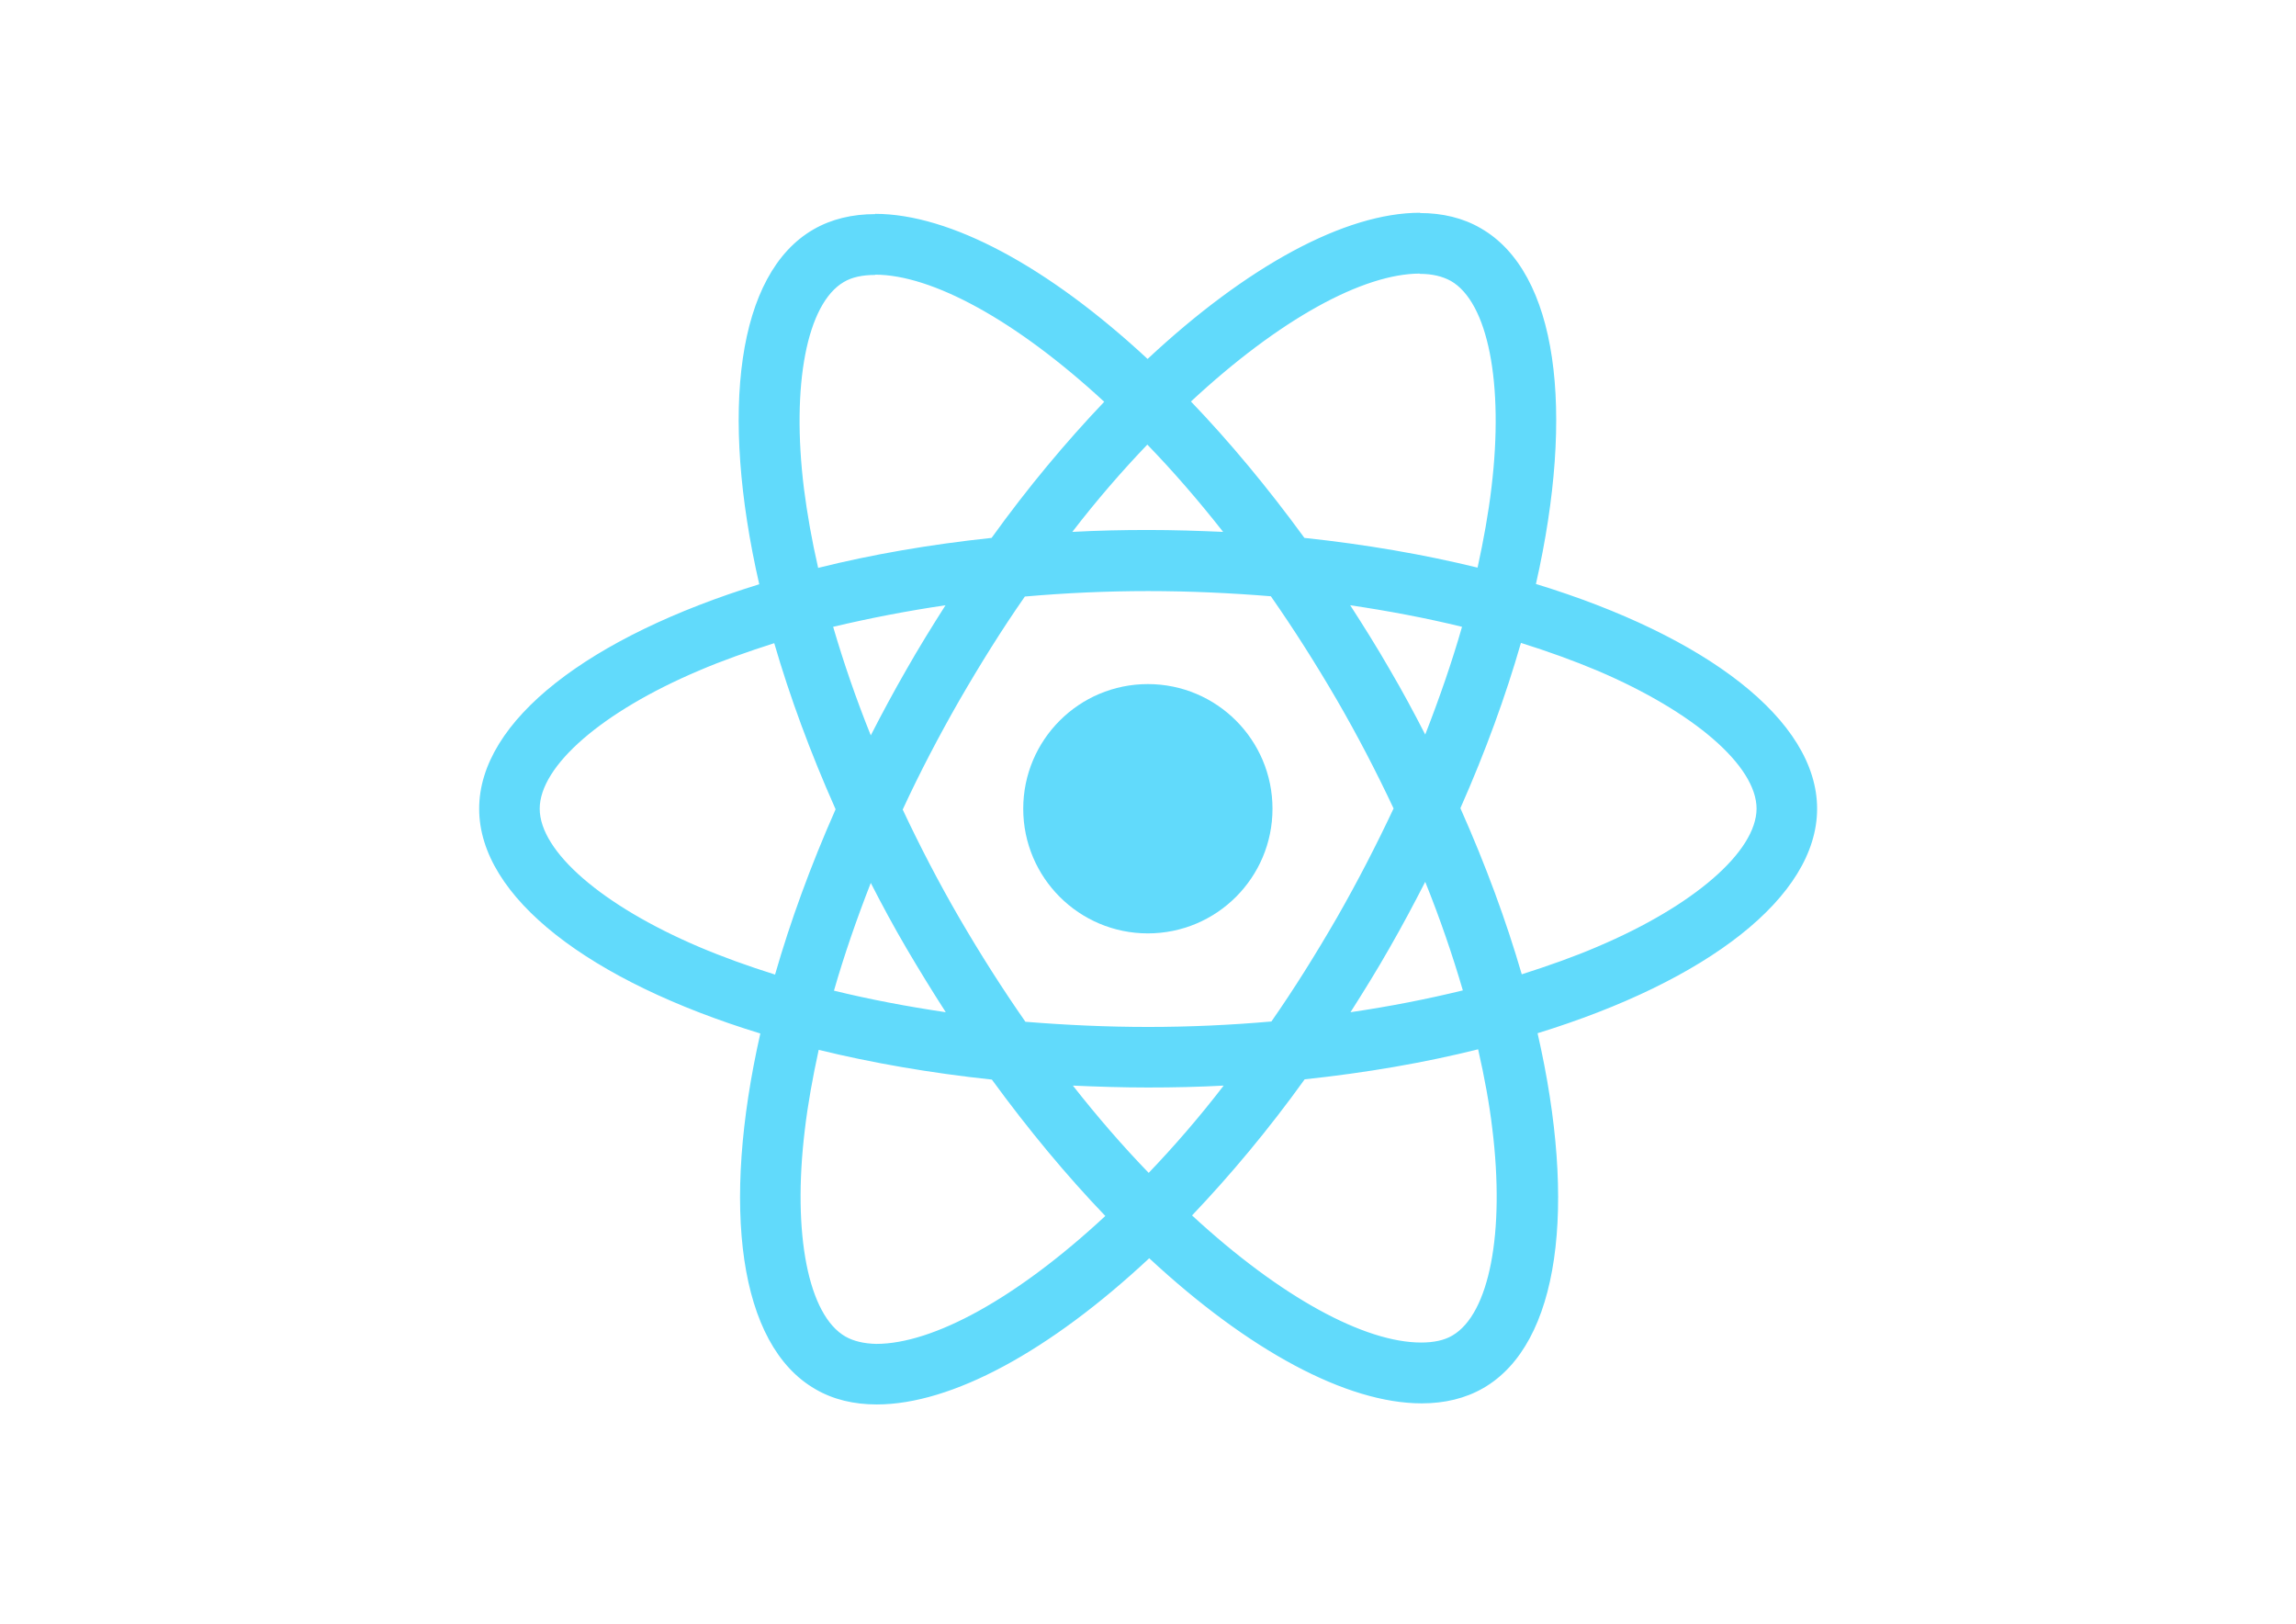
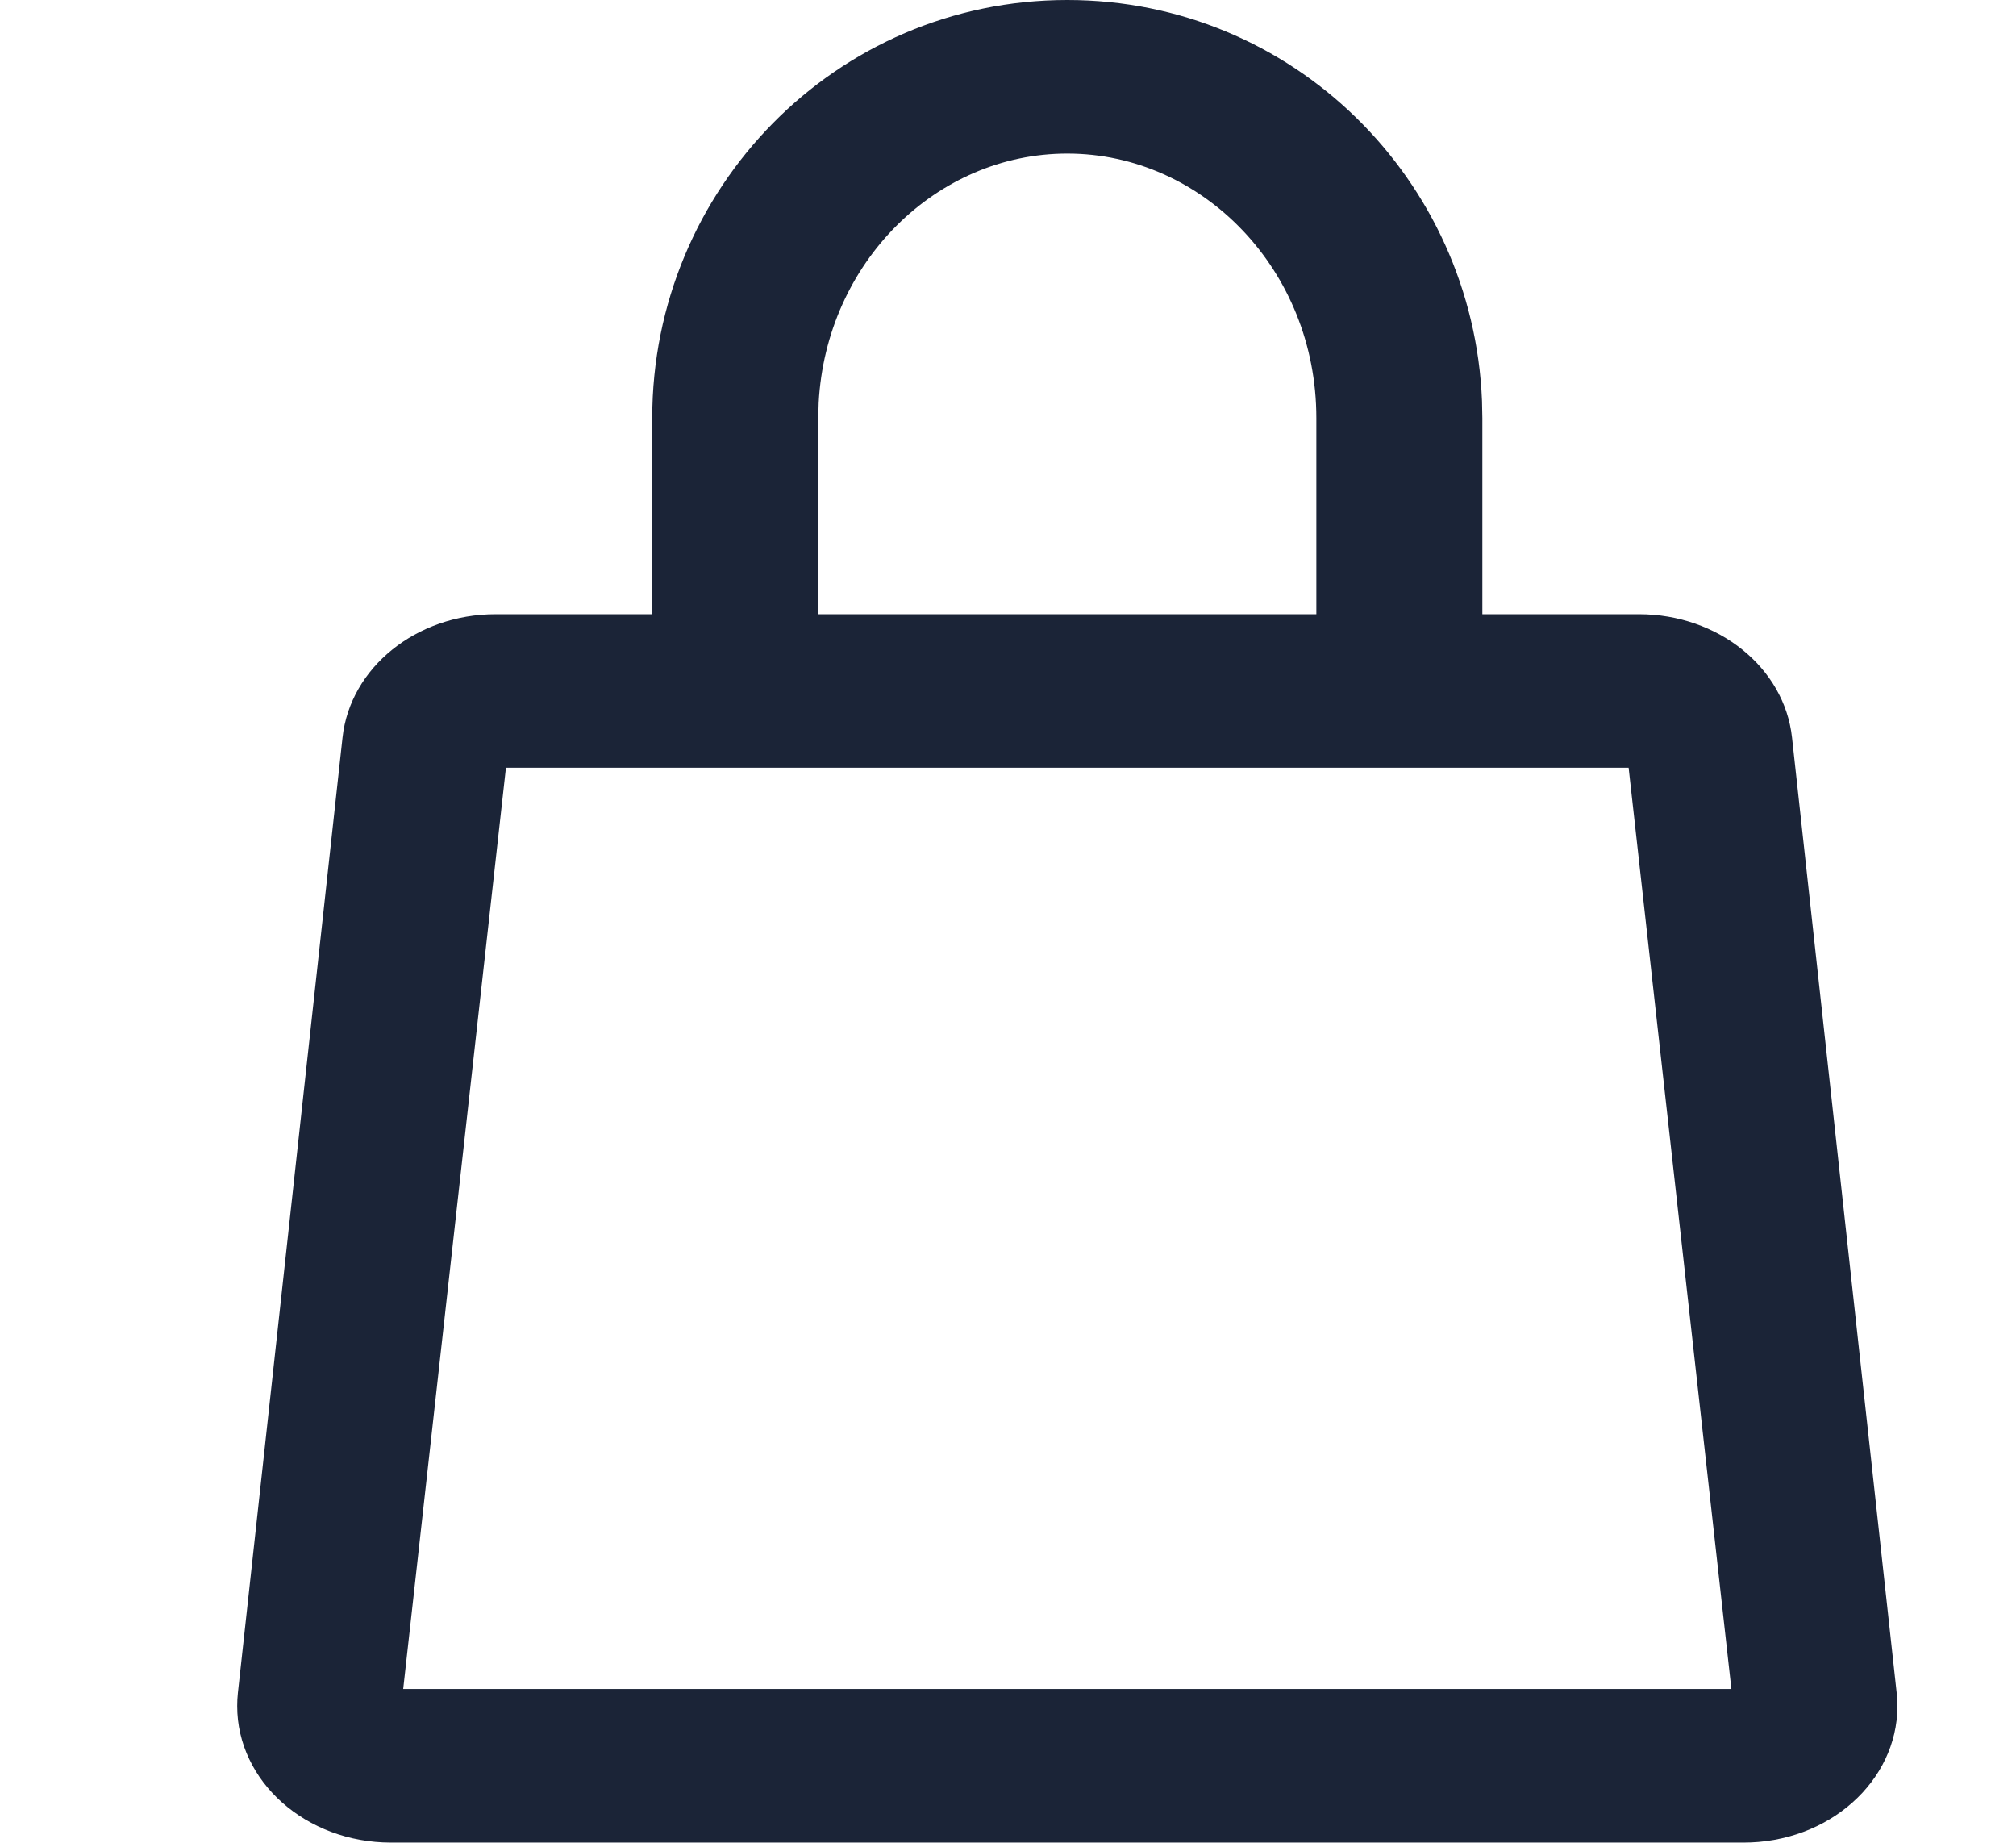
- <svg xmlns="http://www.w3.org/2000/svg" viewBox="0 0 841.9 595.3">
-   <g fill="#61DAFB">
-     <path d="M666.3 296.5c0-32.5-40.7-63.3-103.1-82.4 14.4-63.6 8-114.2-20.2-130.4-6.5-3.8-14.1-5.6-22.4-5.6v22.3c4.6 0 8.3.9 11.4 2.6 13.6 7.8 19.5 37.5 14.9 75.7-1.1 9.4-2.9 19.3-5.1 29.4-19.6-4.8-41-8.5-63.5-10.9-13.5-18.5-27.5-35.3-41.6-50 32.6-30.3 63.2-46.9 84-46.9V78c-27.5 0-63.5 19.6-99.9 53.6-36.4-33.8-72.4-53.2-99.9-53.2v22.3c20.7 0 51.4 16.5 84 46.6-14 14.7-28 31.4-41.3 49.9-22.6 2.4-44 6.1-63.6 11-2.3-10-4-19.7-5.2-29-4.7-38.2 1.1-67.9 14.6-75.8 3-1.8 6.9-2.6 11.5-2.6V78.5c-8.4 0-16 1.8-22.6 5.6-28.1 16.2-34.4 66.7-19.9 130.1-62.2 19.2-102.7 49.9-102.7 82.3 0 32.5 40.7 63.3 103.1 82.4-14.4 63.6-8 114.2 20.2 130.4 6.5 3.8 14.1 5.6 22.5 5.6 27.5 0 63.5-19.6 99.9-53.6 36.4 33.8 72.4 53.2 99.9 53.2 8.4 0 16-1.8 22.6-5.6 28.1-16.2 34.4-66.7 19.9-130.1 62-19.1 102.5-49.9 102.5-82.3zm-130.2-66.7c-3.7 12.9-8.3 26.2-13.5 39.5-4.1-8-8.4-16-13.1-24-4.6-8-9.5-15.8-14.4-23.4 14.2 2.1 27.9 4.7 41 7.9zm-45.8 106.5c-7.8 13.5-15.8 26.3-24.1 38.2-14.9 1.3-30 2-45.2 2-15.1 0-30.2-.7-45-1.9-8.3-11.9-16.4-24.6-24.2-38-7.6-13.1-14.5-26.4-20.8-39.8 6.2-13.4 13.2-26.8 20.7-39.9 7.8-13.5 15.8-26.3 24.1-38.2 14.9-1.3 30-2 45.2-2 15.1 0 30.2.7 45 1.9 8.3 11.9 16.4 24.6 24.2 38 7.6 13.1 14.5 26.4 20.8 39.8-6.3 13.4-13.2 26.8-20.7 39.9zm32.3-13c5.4 13.4 10 26.8 13.8 39.8-13.1 3.2-26.9 5.9-41.2 8 4.9-7.7 9.8-15.6 14.4-23.7 4.6-8 8.9-16.1 13-24.1zM421.2 430c-9.3-9.6-18.6-20.3-27.8-32 9 .4 18.2.7 27.5.7 9.4 0 18.7-.2 27.8-.7-9 11.7-18.3 22.4-27.5 32zm-74.4-58.9c-14.2-2.1-27.9-4.7-41-7.9 3.7-12.9 8.3-26.2 13.5-39.5 4.1 8 8.4 16 13.1 24 4.7 8 9.5 15.8 14.4 23.4zM420.7 163c9.3 9.6 18.6 20.3 27.8 32-9-.4-18.2-.7-27.5-.7-9.4 0-18.7.2-27.8.7 9-11.7 18.3-22.4 27.5-32zm-74 58.9c-4.9 7.7-9.8 15.6-14.4 23.7-4.6 8-8.9 16-13 24-5.4-13.4-10-26.8-13.8-39.8 13.1-3.1 26.9-5.8 41.2-7.9zm-90.5 125.2c-35.4-15.1-58.3-34.9-58.3-50.6 0-15.7 22.9-35.6 58.3-50.6 8.6-3.7 18-7 27.7-10.1 5.7 19.6 13.2 40 22.5 60.9-9.2 20.8-16.6 41.1-22.2 60.6-9.9-3.1-19.3-6.5-28-10.2zM310 490c-13.6-7.8-19.5-37.5-14.9-75.7 1.1-9.4 2.9-19.3 5.1-29.4 19.6 4.8 41 8.5 63.5 10.9 13.5 18.5 27.5 35.3 41.6 50-32.6 30.3-63.2 46.9-84 46.9-4.5-.1-8.3-1-11.3-2.7zm237.2-76.2c4.7 38.2-1.1 67.9-14.6 75.8-3 1.8-6.9 2.6-11.5 2.6-20.7 0-51.4-16.5-84-46.6 14-14.7 28-31.4 41.3-49.9 22.6-2.4 44-6.1 63.6-11 2.3 10.1 4.1 19.8 5.2 29.1zm38.5-66.7c-8.6 3.7-18 7-27.7 10.1-5.7-19.6-13.2-40-22.5-60.9 9.2-20.8 16.6-41.1 22.2-60.6 9.9 3.1 19.3 6.5 28.1 10.2 35.4 15.1 58.3 34.9 58.3 50.6-.1 15.7-23 35.6-58.4 50.6zM320.8 78.4z" />
-     <circle cx="420.9" cy="296.5" r="45.7" />
-     <path d="M520.5 78.1z" />
+ <svg xmlns="http://www.w3.org/2000/svg" width="58px" height="53px" viewBox="0 0 58 53" version="1.1">
+   <g id="Page-1" stroke="none" stroke-width="1" fill="none" fill-rule="evenodd">
+     <g id="E-Commerce-App" transform="translate(-1303, -145)">
+       <g id="header_advanced_2" transform="translate(24, 19)">
+         <g id="cart_icn" transform="translate(1279, 126)">
+           <rect id="bg" x="0" y="0" width="58" height="53" />
+           <path d="M37.871,12.023 C37.871,7.773 34.603,4.417 30.706,4.417 C26.943,4.417 23.767,7.546 23.553,11.587 L23.541,12.023 L23.541,17.667 L18.765,17.667 L18.765,12.023 C18.765,5.432 24.052,0 30.706,0 C37.194,0 42.382,5.164 42.637,11.531 L42.647,12.023 L42.647,17.667 L47.153,17.667 C49.43,17.667 51.336,19.201 51.556,21.213 L54.567,48.694 C54.804,50.852 53.024,52.772 50.592,52.982 C50.45,52.994 50.307,53 50.164,53 L11.248,53 C8.804,53 6.824,51.242 6.824,49.074 C6.824,48.947 6.83,48.82 6.844,48.694 L9.855,21.213 C10.076,19.201 11.981,17.667 14.259,17.667 L37.871,17.667 L37.871,12.023 Z M46.855,22.083 L14.556,22.083 L11.6,48.583 L49.812,48.583 L46.855,22.083 Z" fill="#1B2437" fill-rule="nonzero" />
+         </g>
+       </g>
+     </g>
  </g>
</svg>
